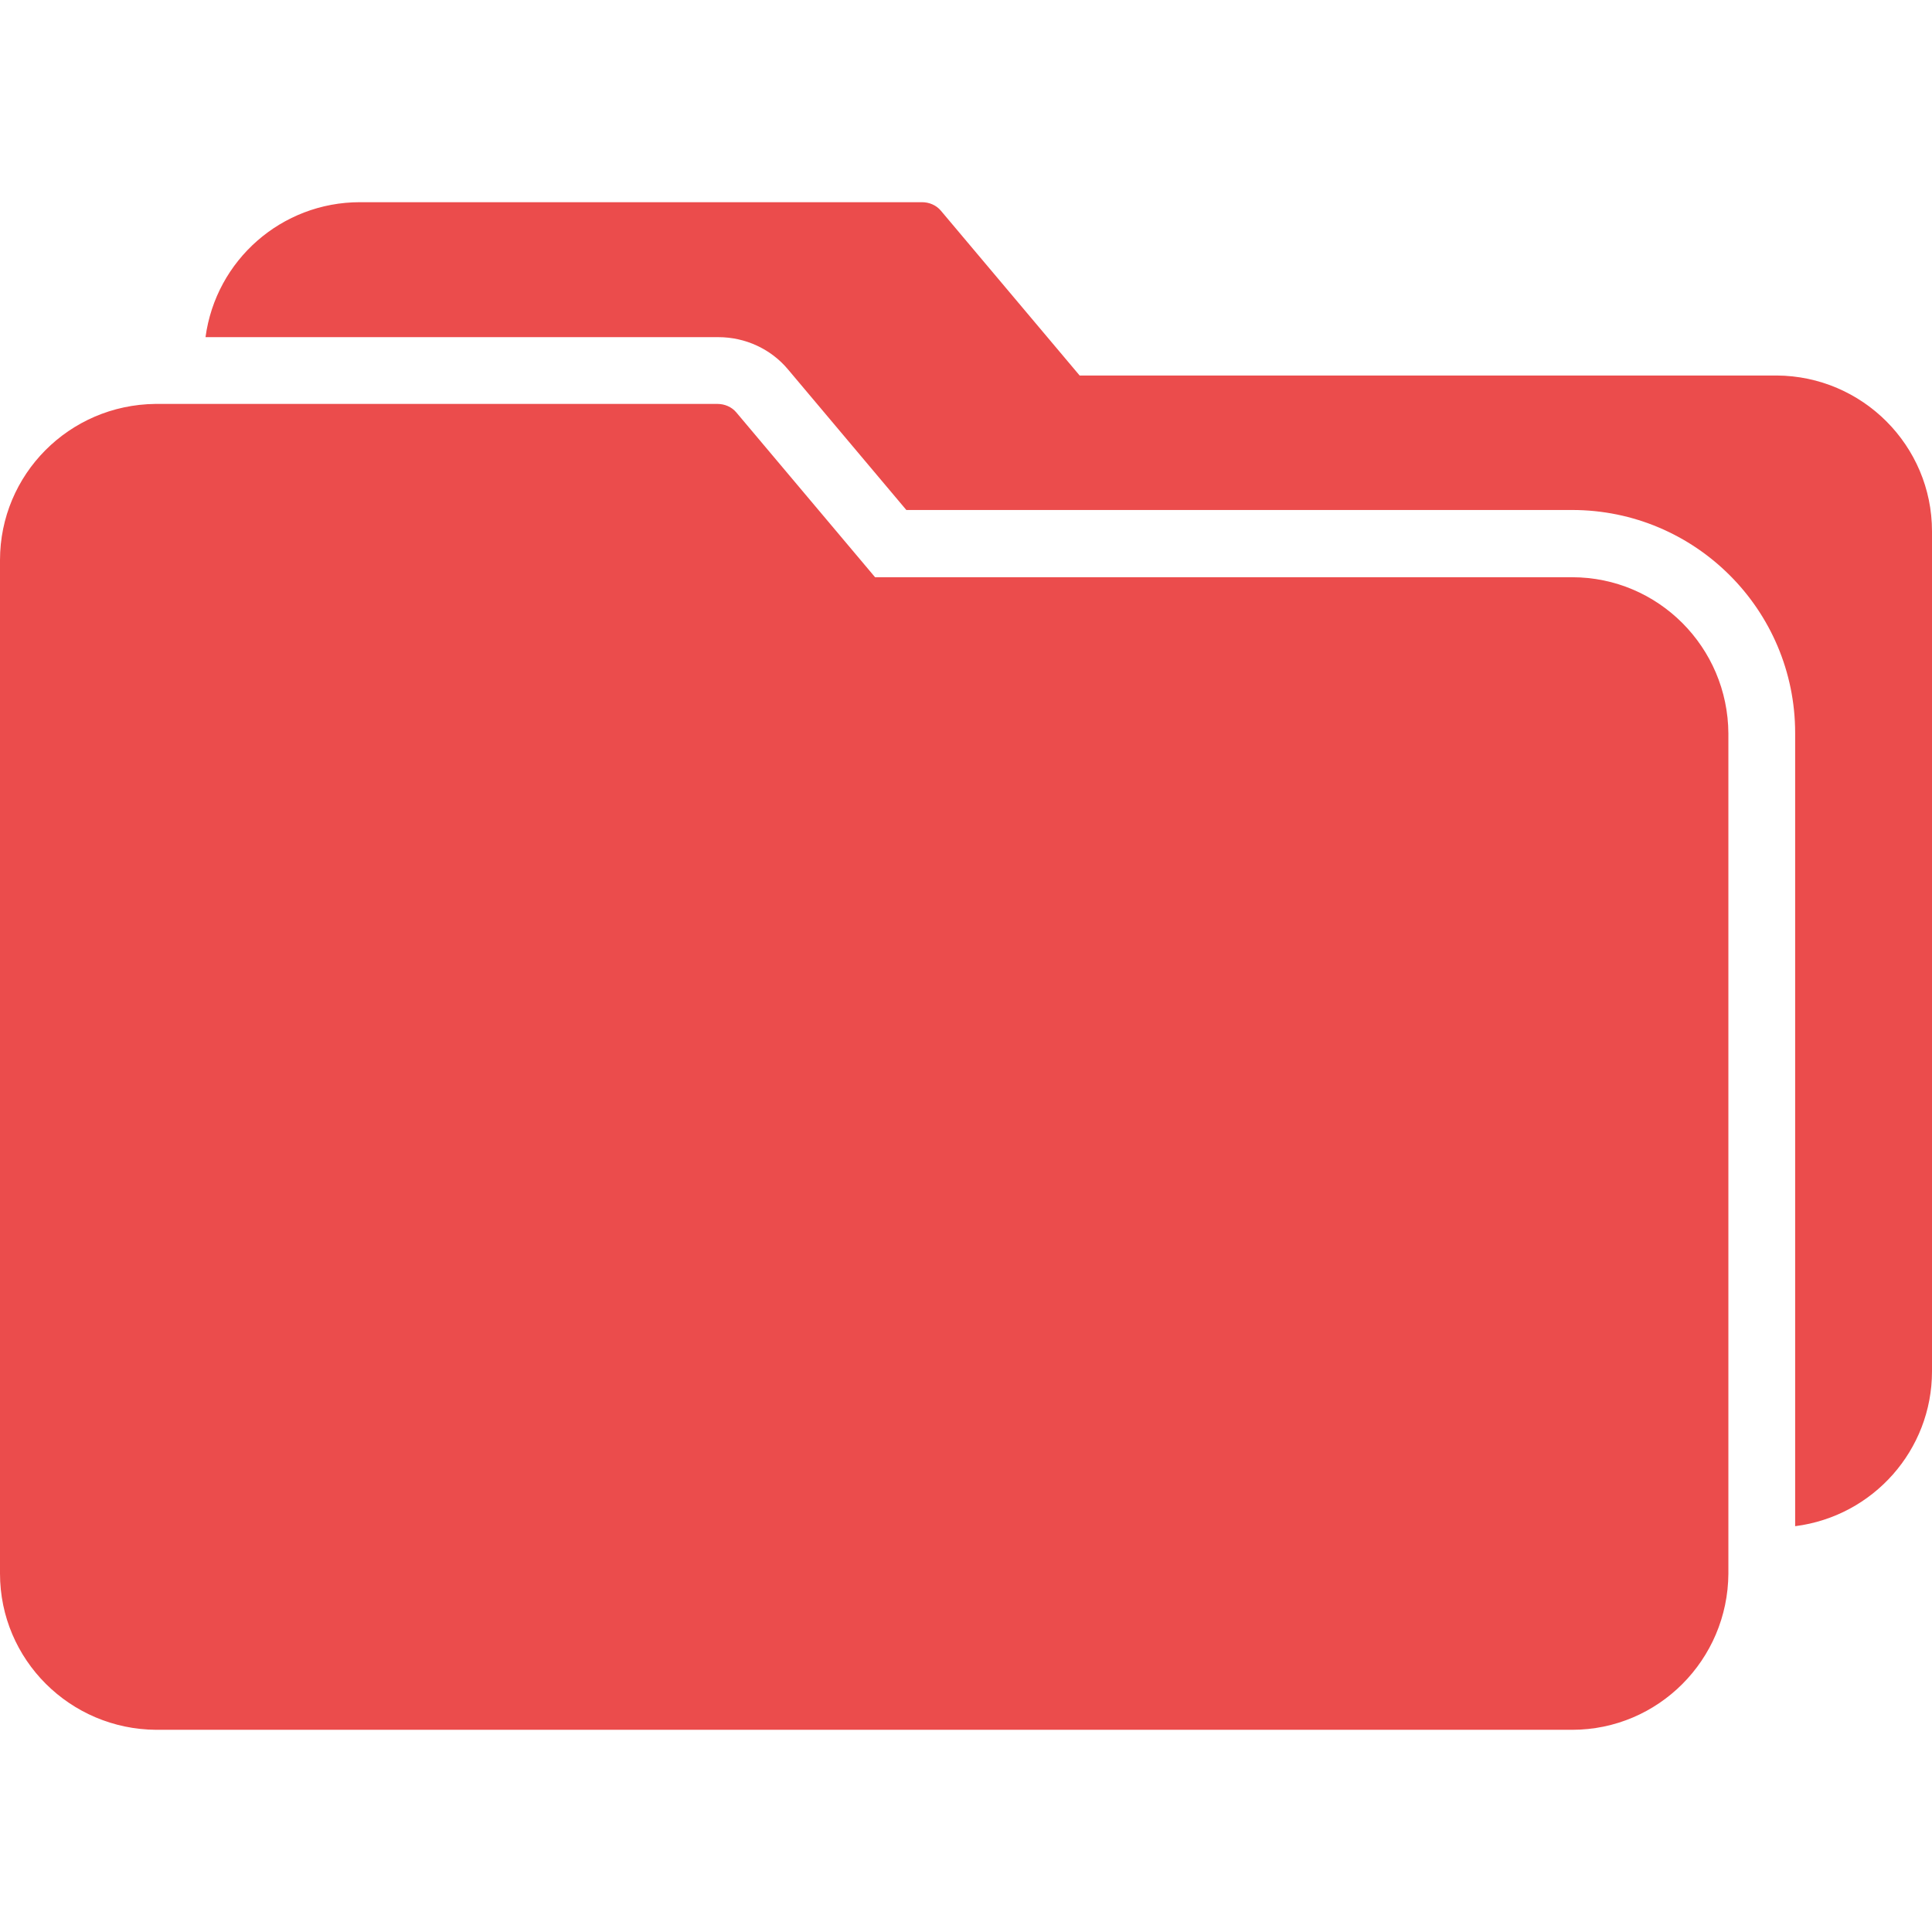
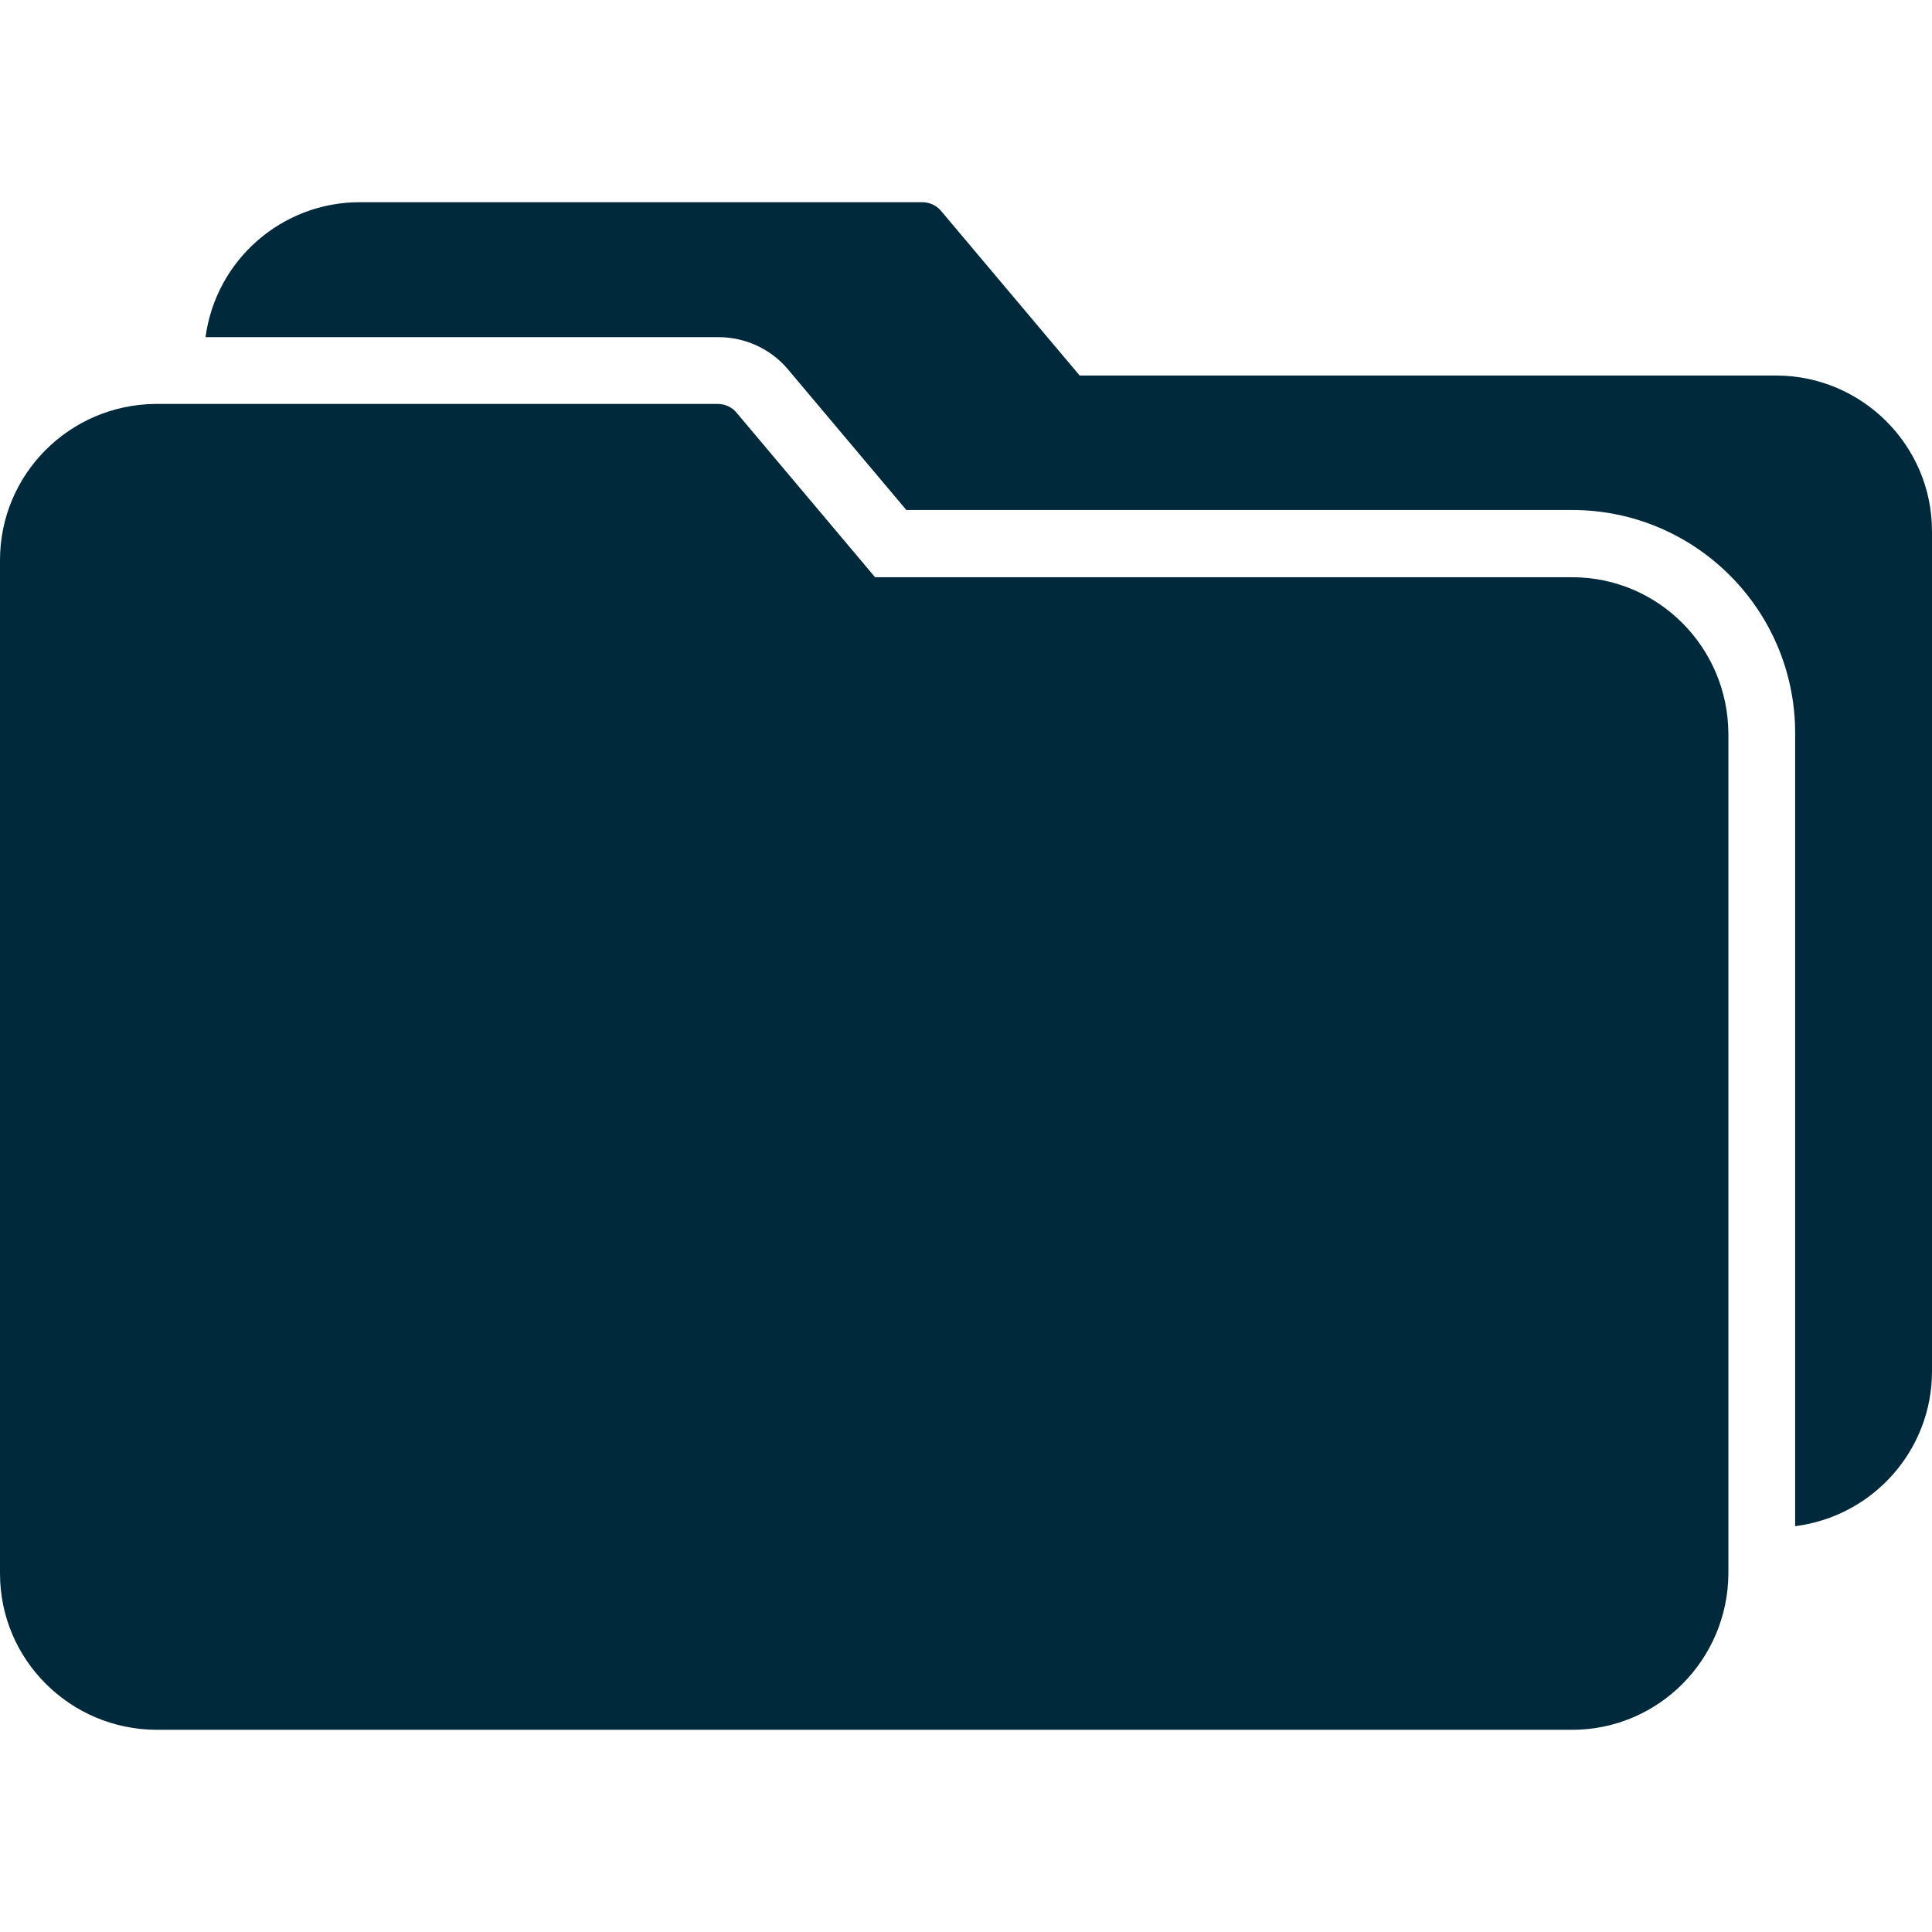
<svg xmlns="http://www.w3.org/2000/svg" version="1.1" id="Capa_1" x="0px" y="0px" viewBox="0 0 408 408" style="enable-background:new 0 0 408 408;" xml:space="preserve">
  <style type="text/css">
- 	.st0{fill:#EB4C4C;}
+ 	.st0{fill:#002a3b;}
</style>
  <g>
    <g>
      <path class="st0" d="M332,121.9H184.8l-29.3-34.8c-1-1.2-2.5-1.8-4-1.8H32.8C14.6,85.5,0,100.2,0,118.3v214    c0,18.2,14.8,32.9,33,33h299c18.2,0,32.9-14.8,33-33V154.9C364.9,136.7,350.2,121.9,332,121.9z" />
    </g>
  </g>
  <g>
    <g>
      <path class="st0" d="M375.2,79.3H228l-29.3-34.8c-1-1.2-2.5-1.8-4-1.8H76c-16.5,0-30.4,12.2-32.6,28.5h108.3    c5.7,0,11.1,2.5,14.7,6.8l25,29.7H332c26,0,47.1,21.1,47.1,47.1v167.5c16.5-2.1,28.9-16.1,28.9-32.7V112.2    C408,94.1,393.3,79.4,375.2,79.3z" />
    </g>
  </g>
</svg>
